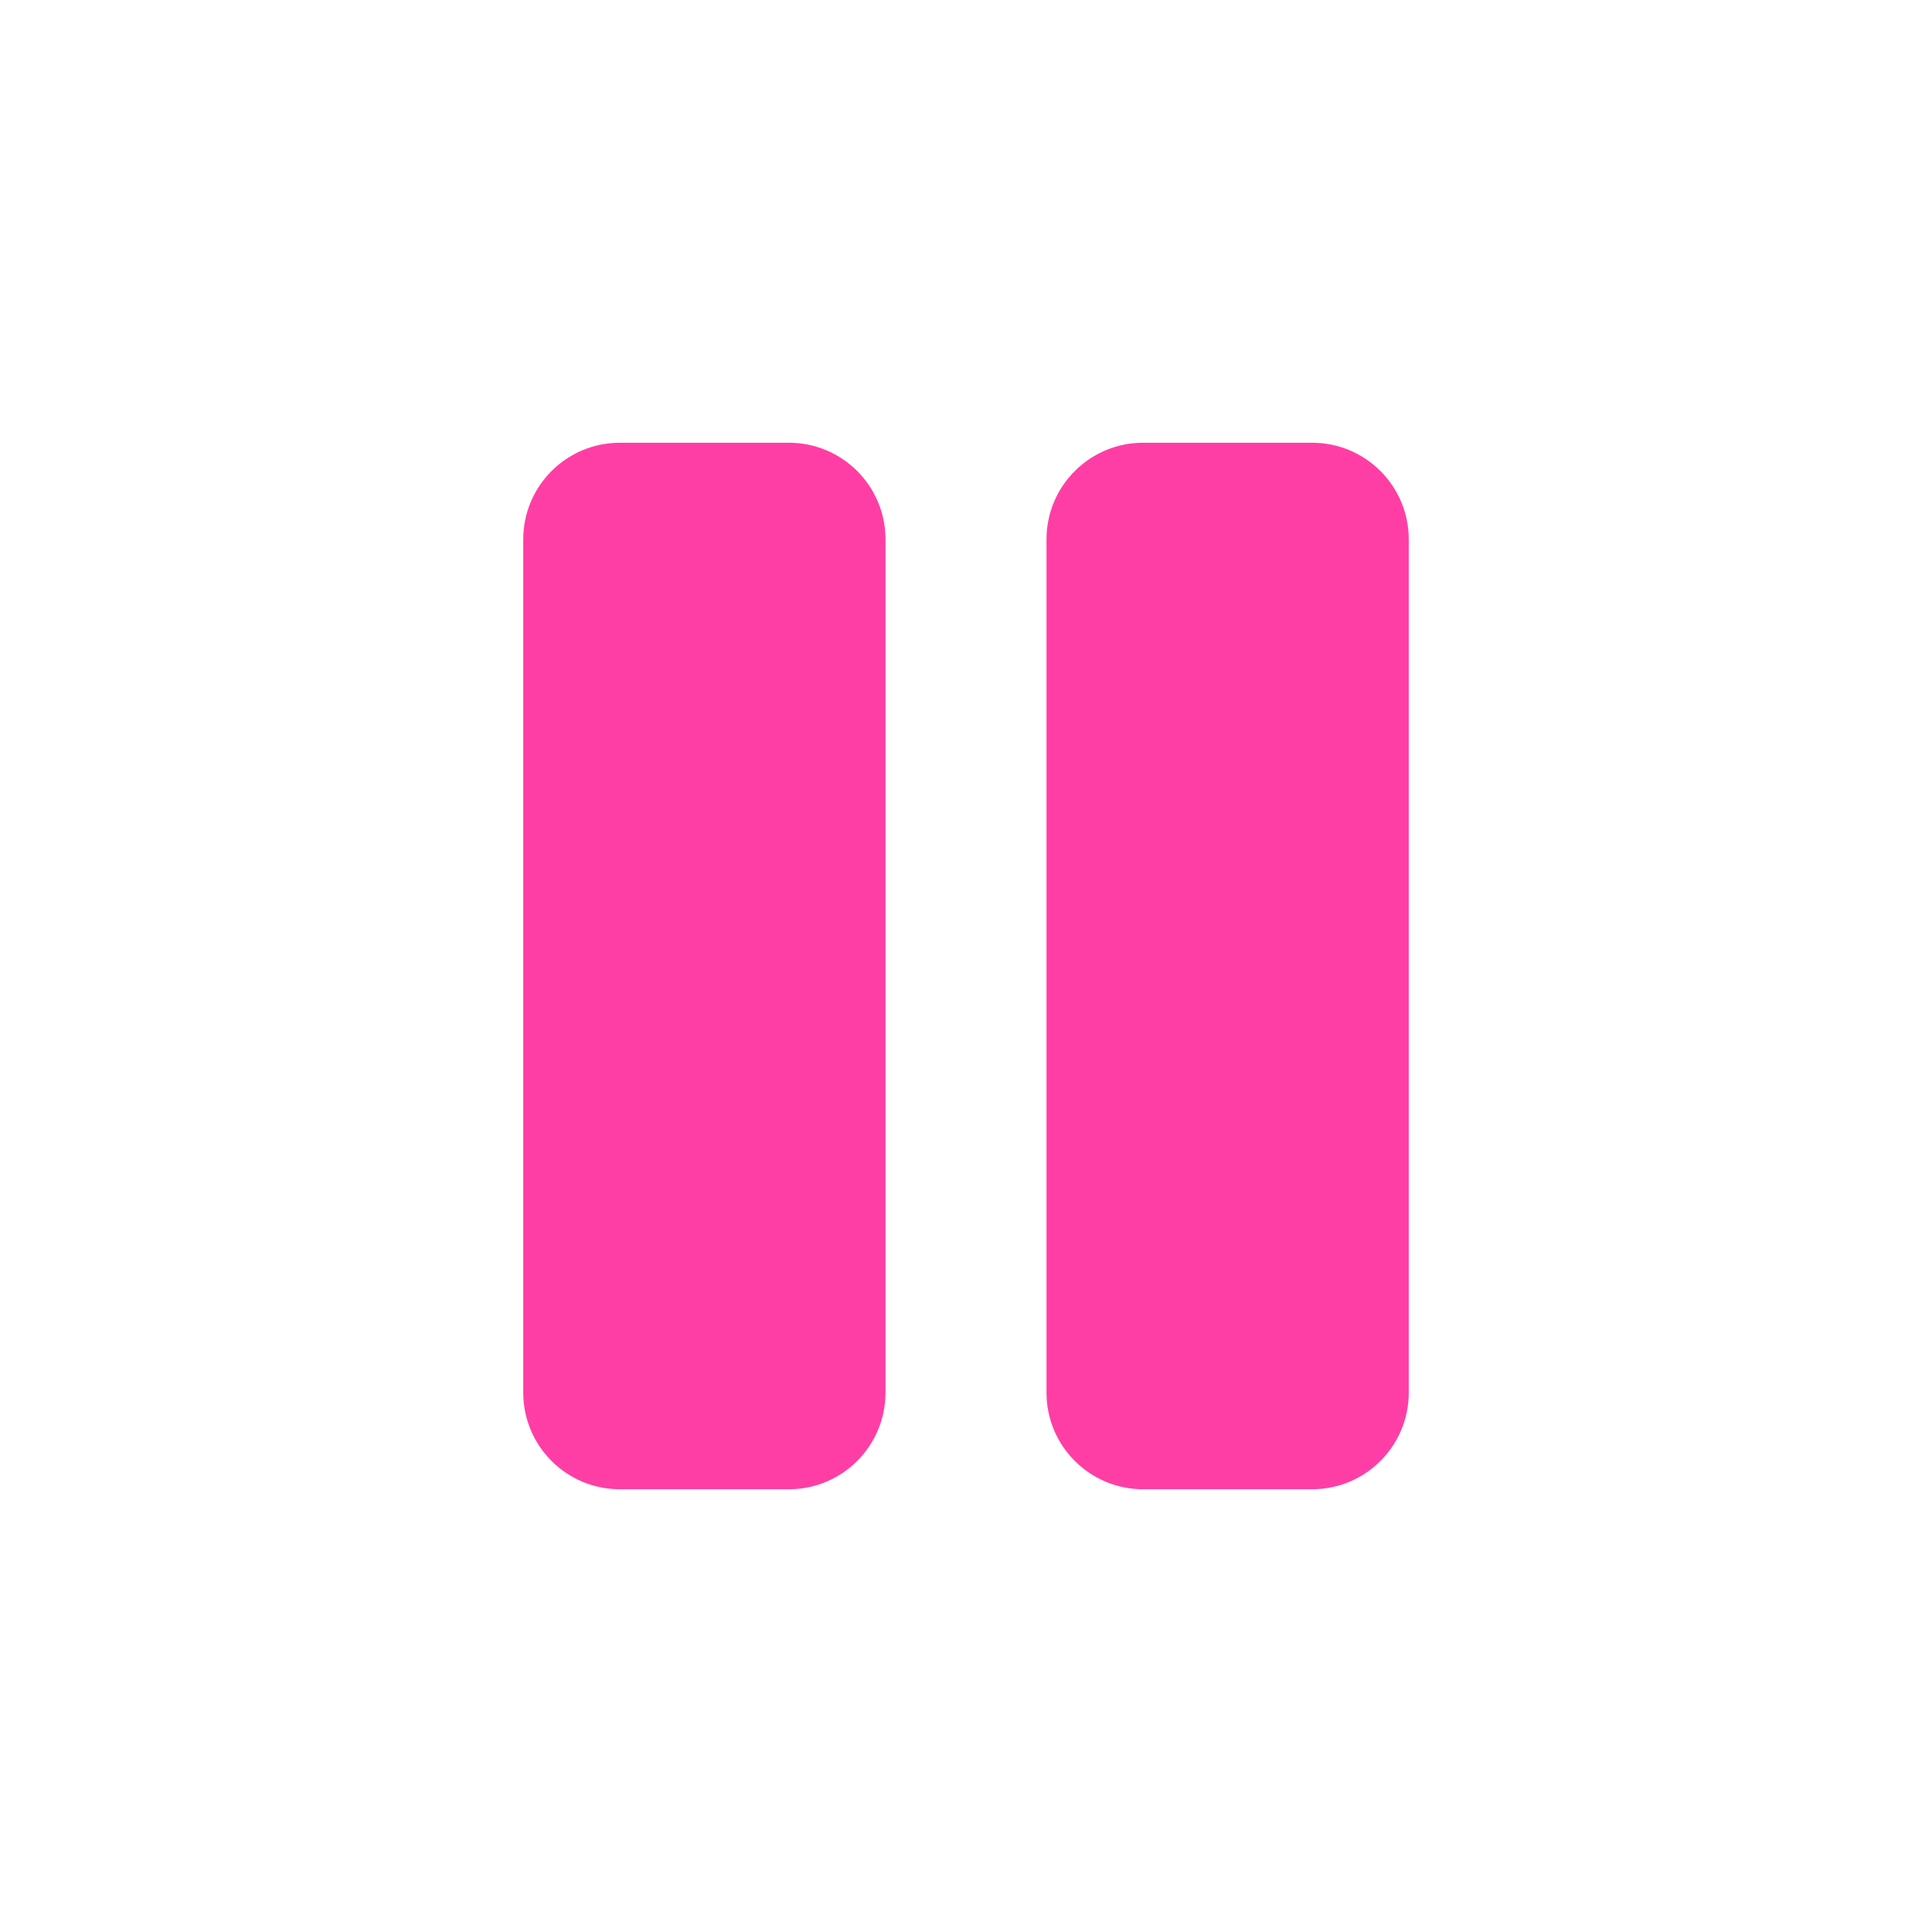
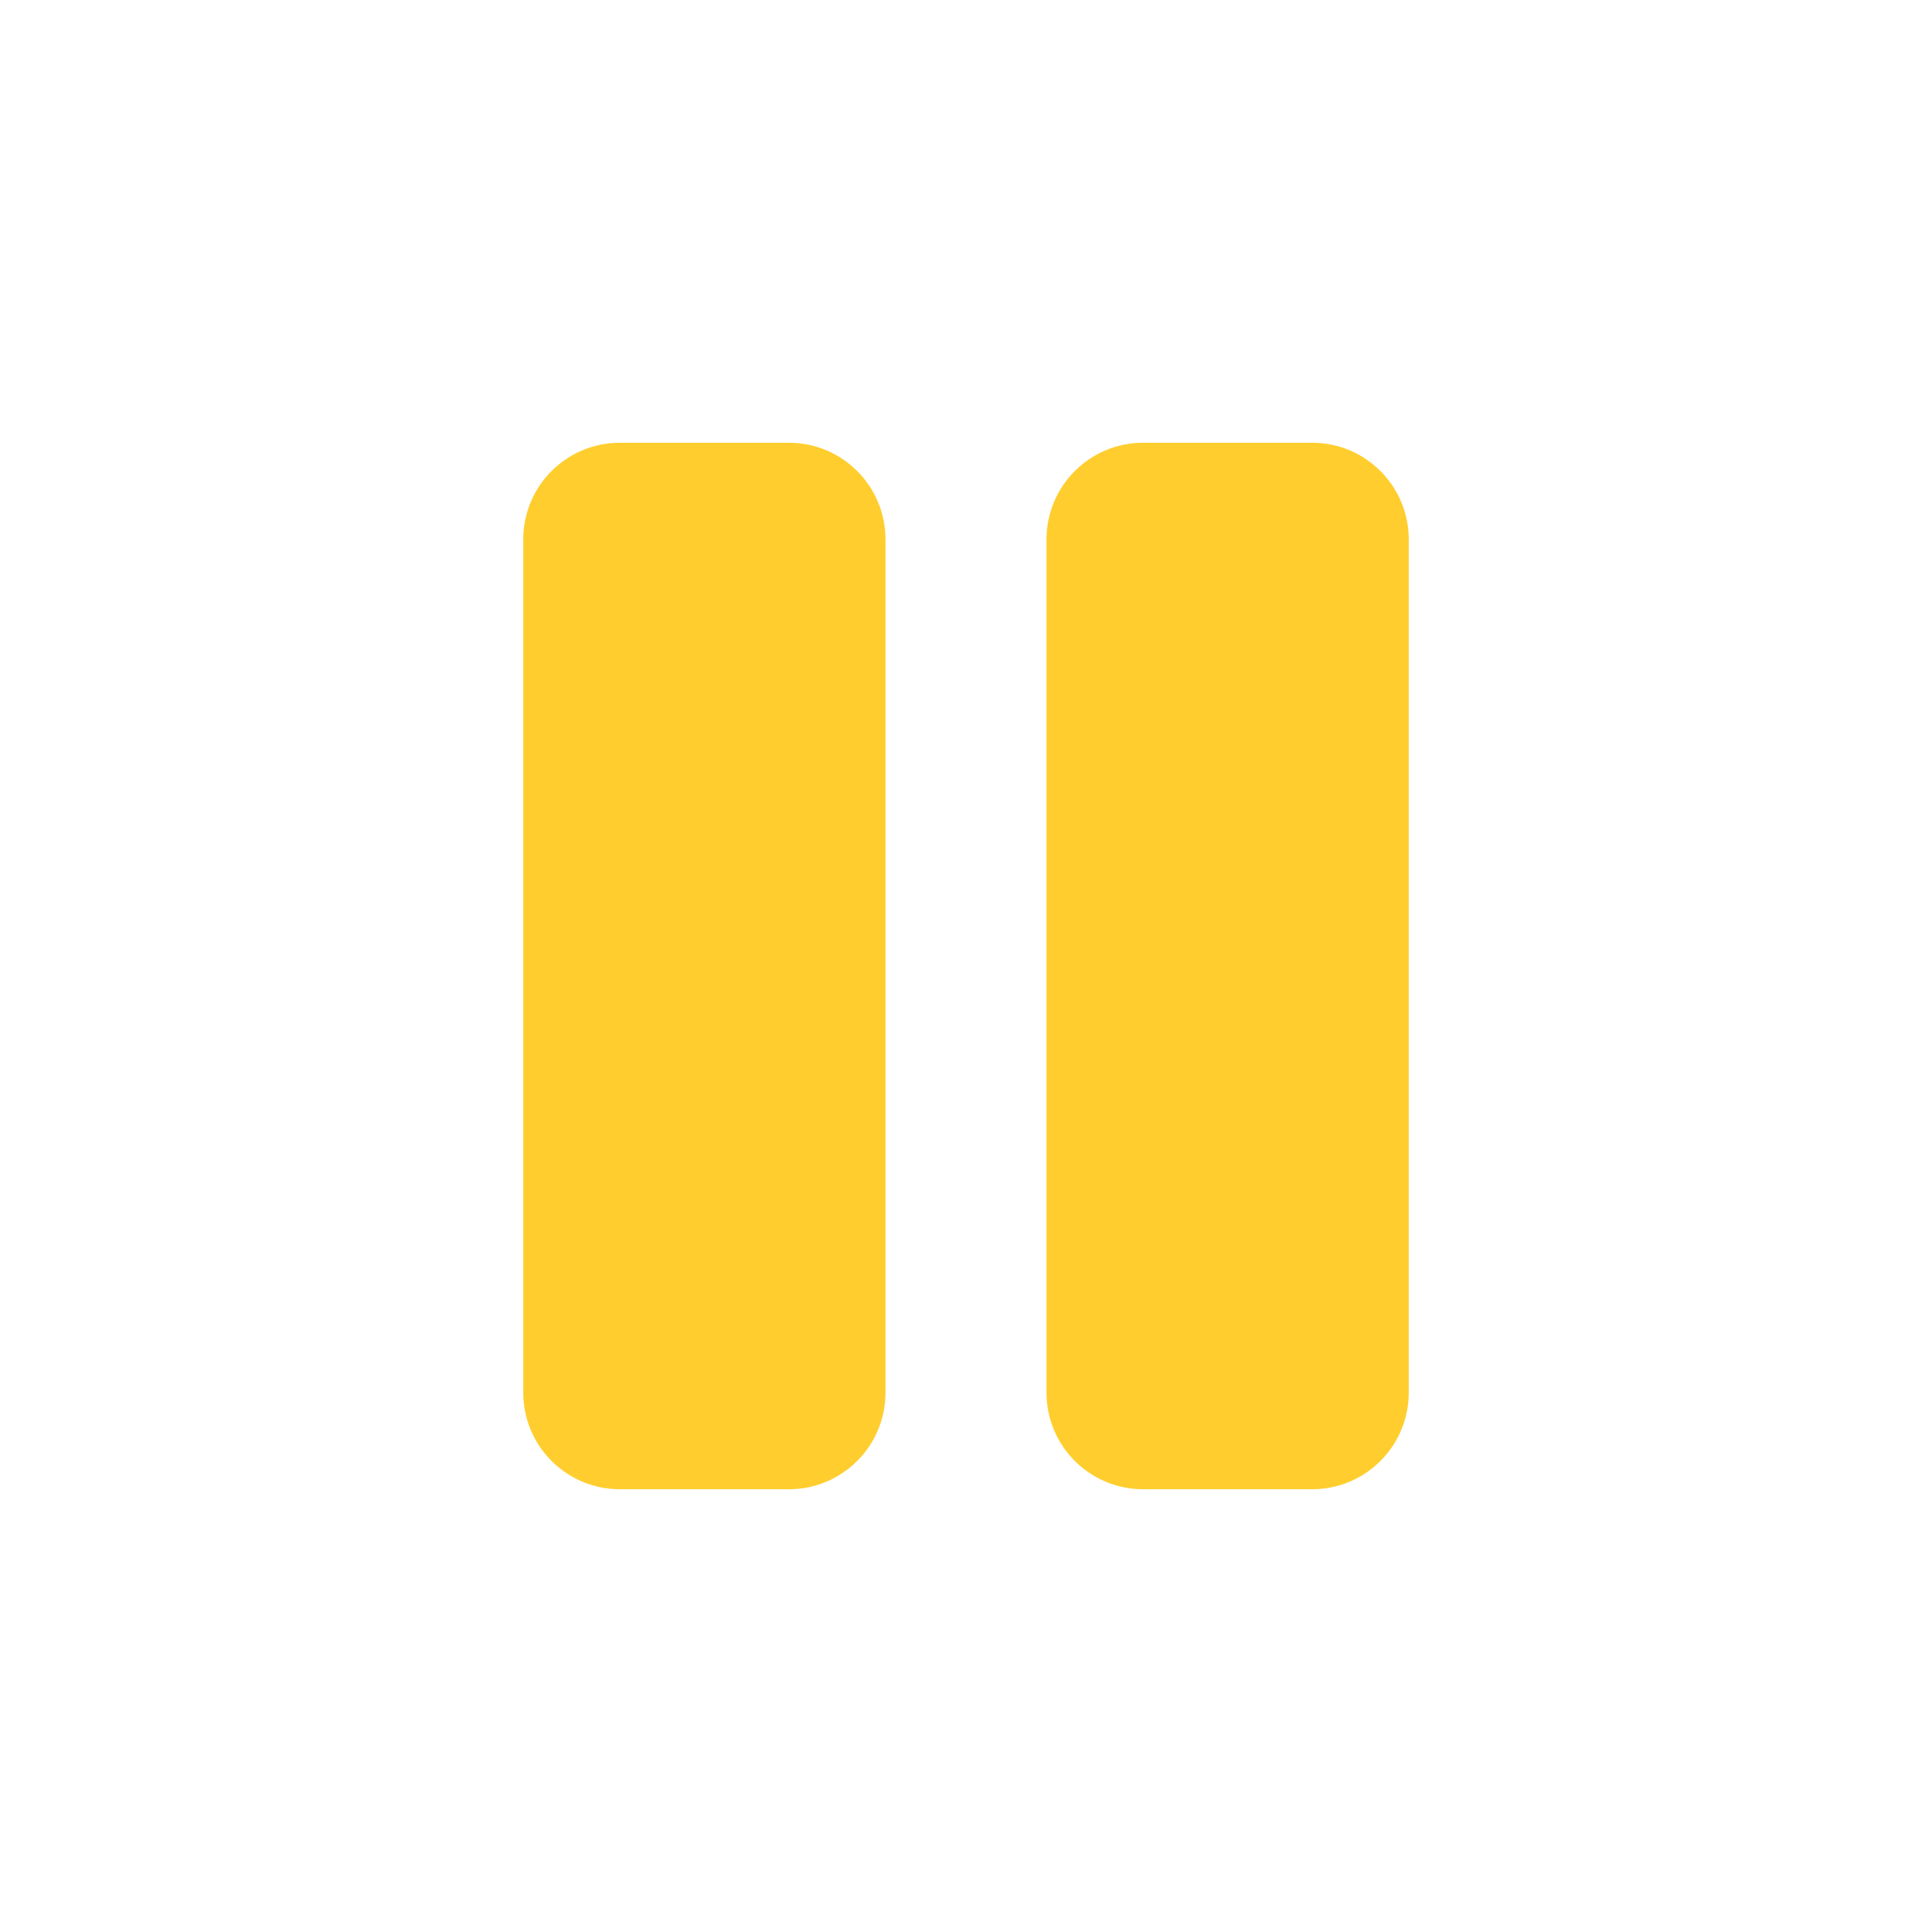
- <svg xmlns="http://www.w3.org/2000/svg" viewBox="0 0 24 24" fill="#ff3ea5">
+ <svg xmlns="http://www.w3.org/2000/svg" viewBox="0 0 24 24" fill="#ffce2e">
  <rect x="6.5" y="5.5" width="4.5" height="13" rx="1.2" />
  <rect x="13" y="5.5" width="4.5" height="13" rx="1.2" />
</svg>
